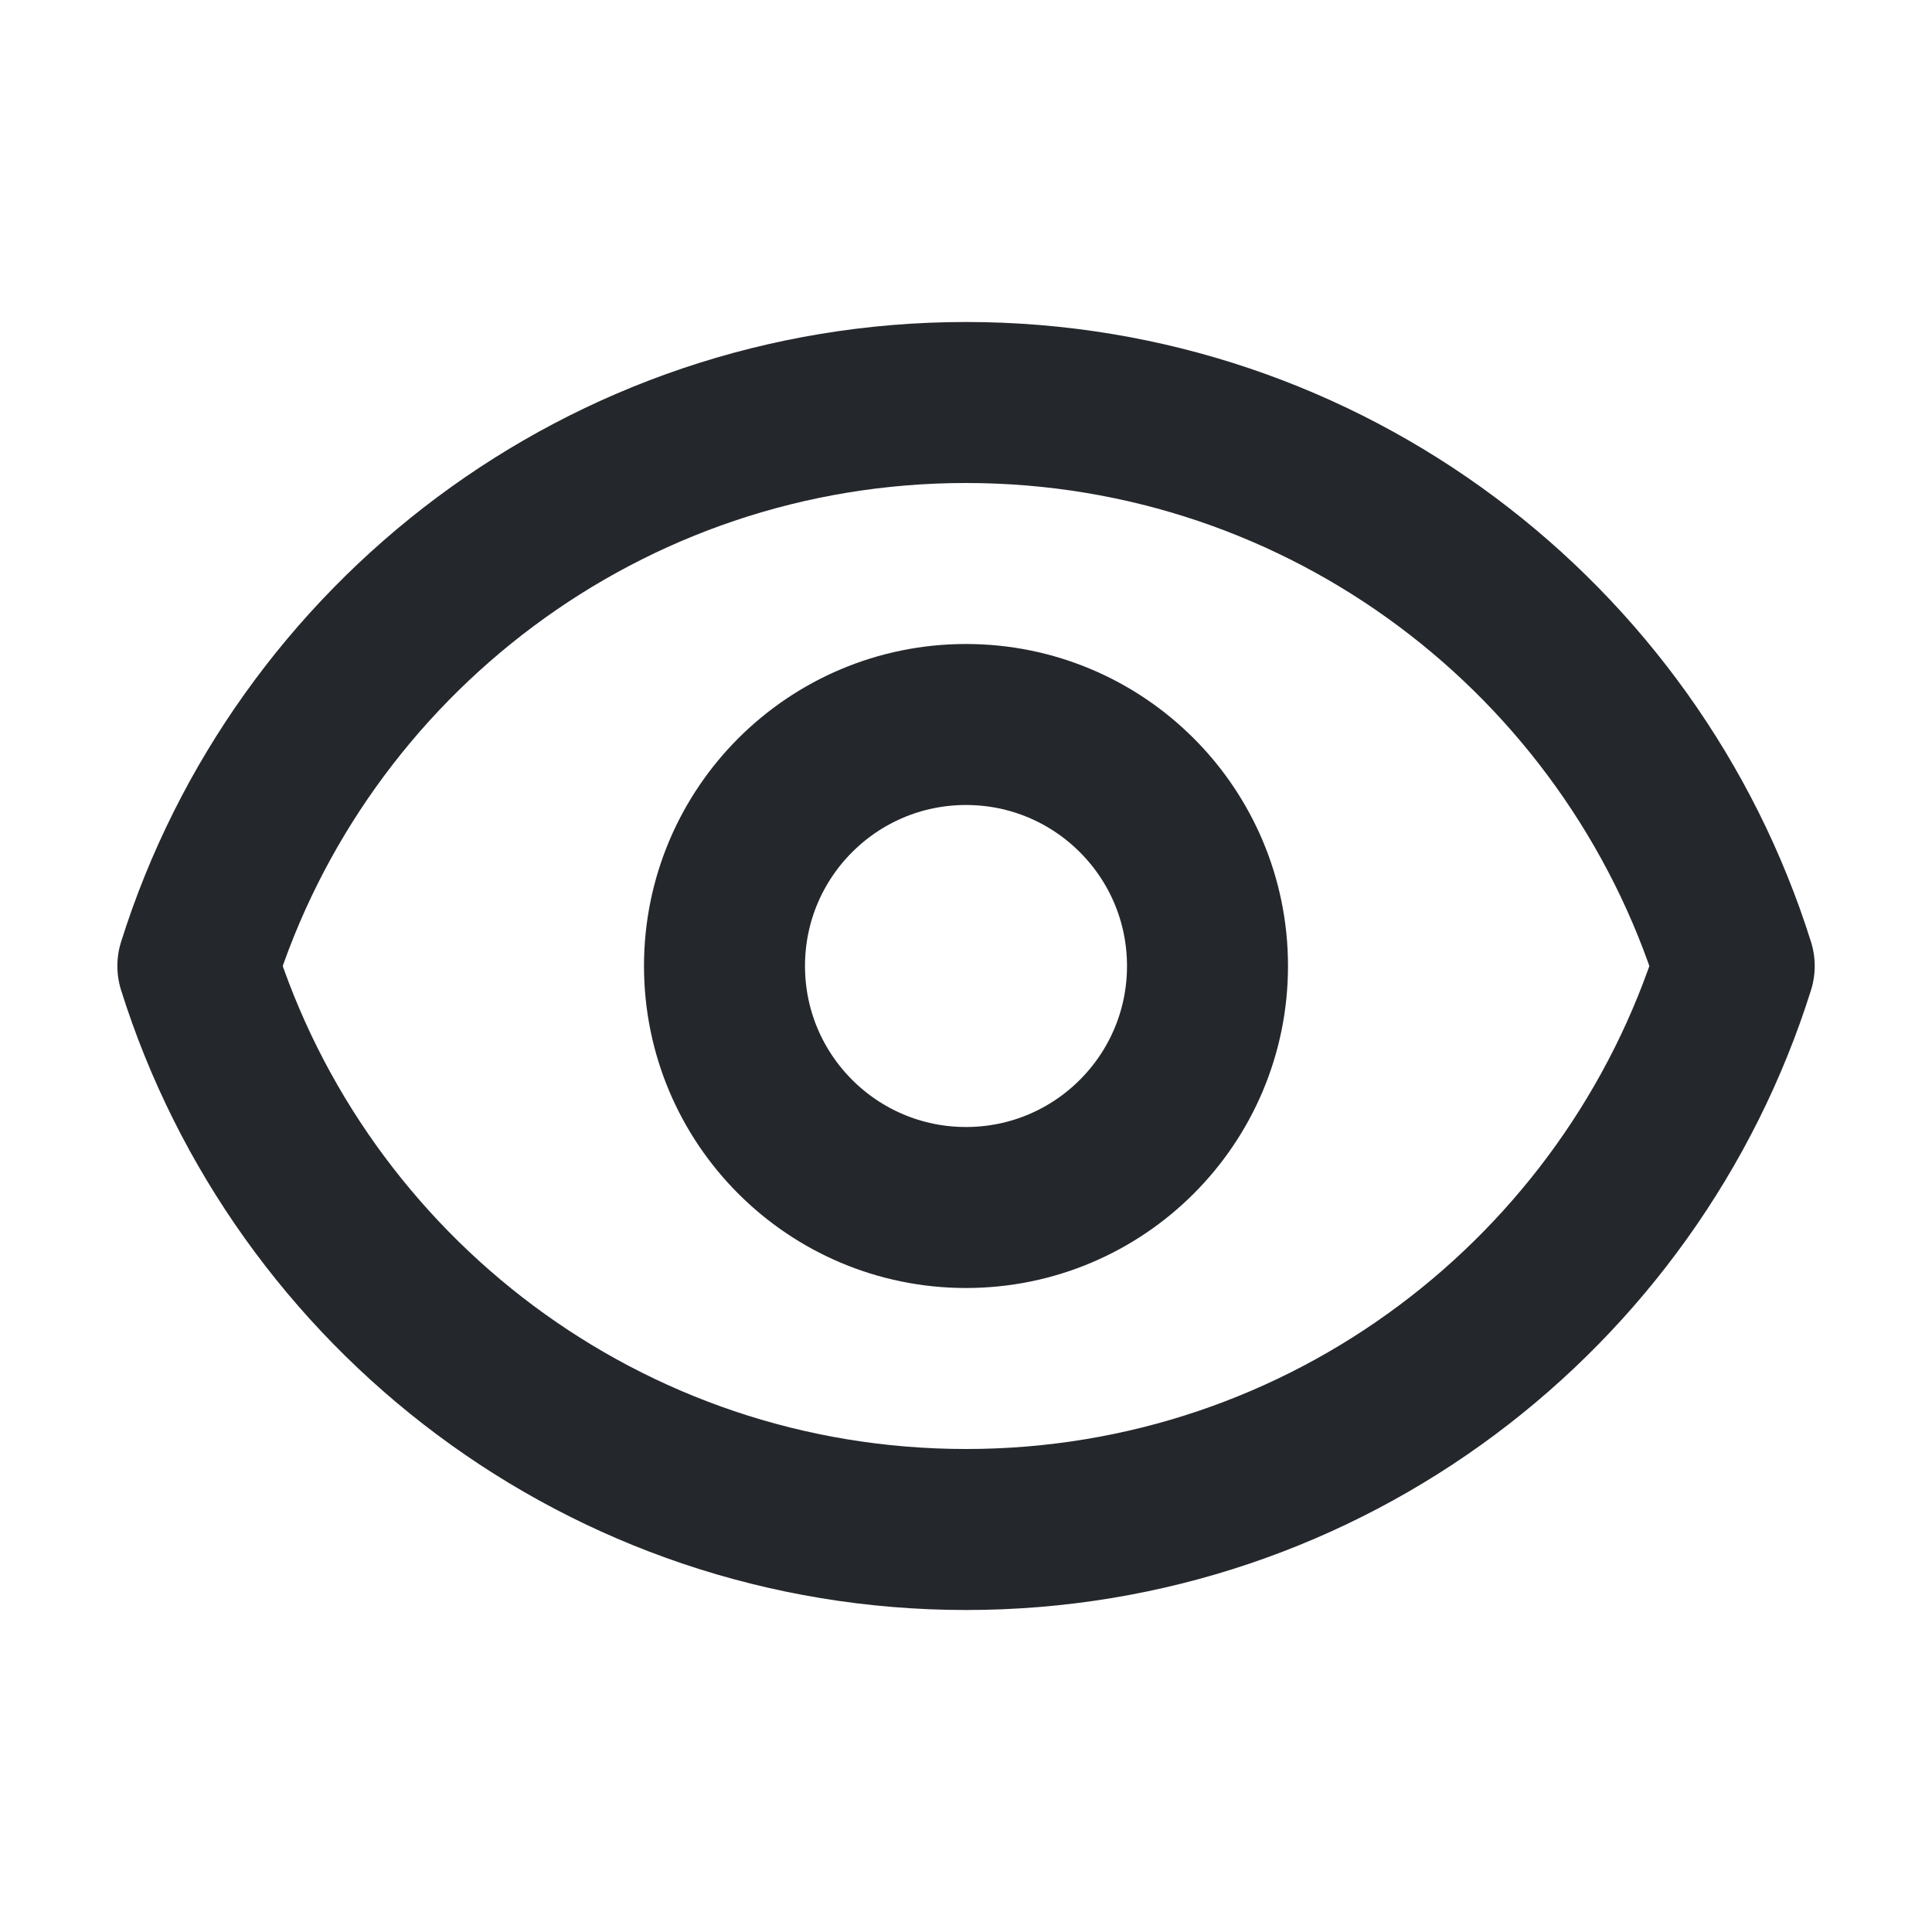
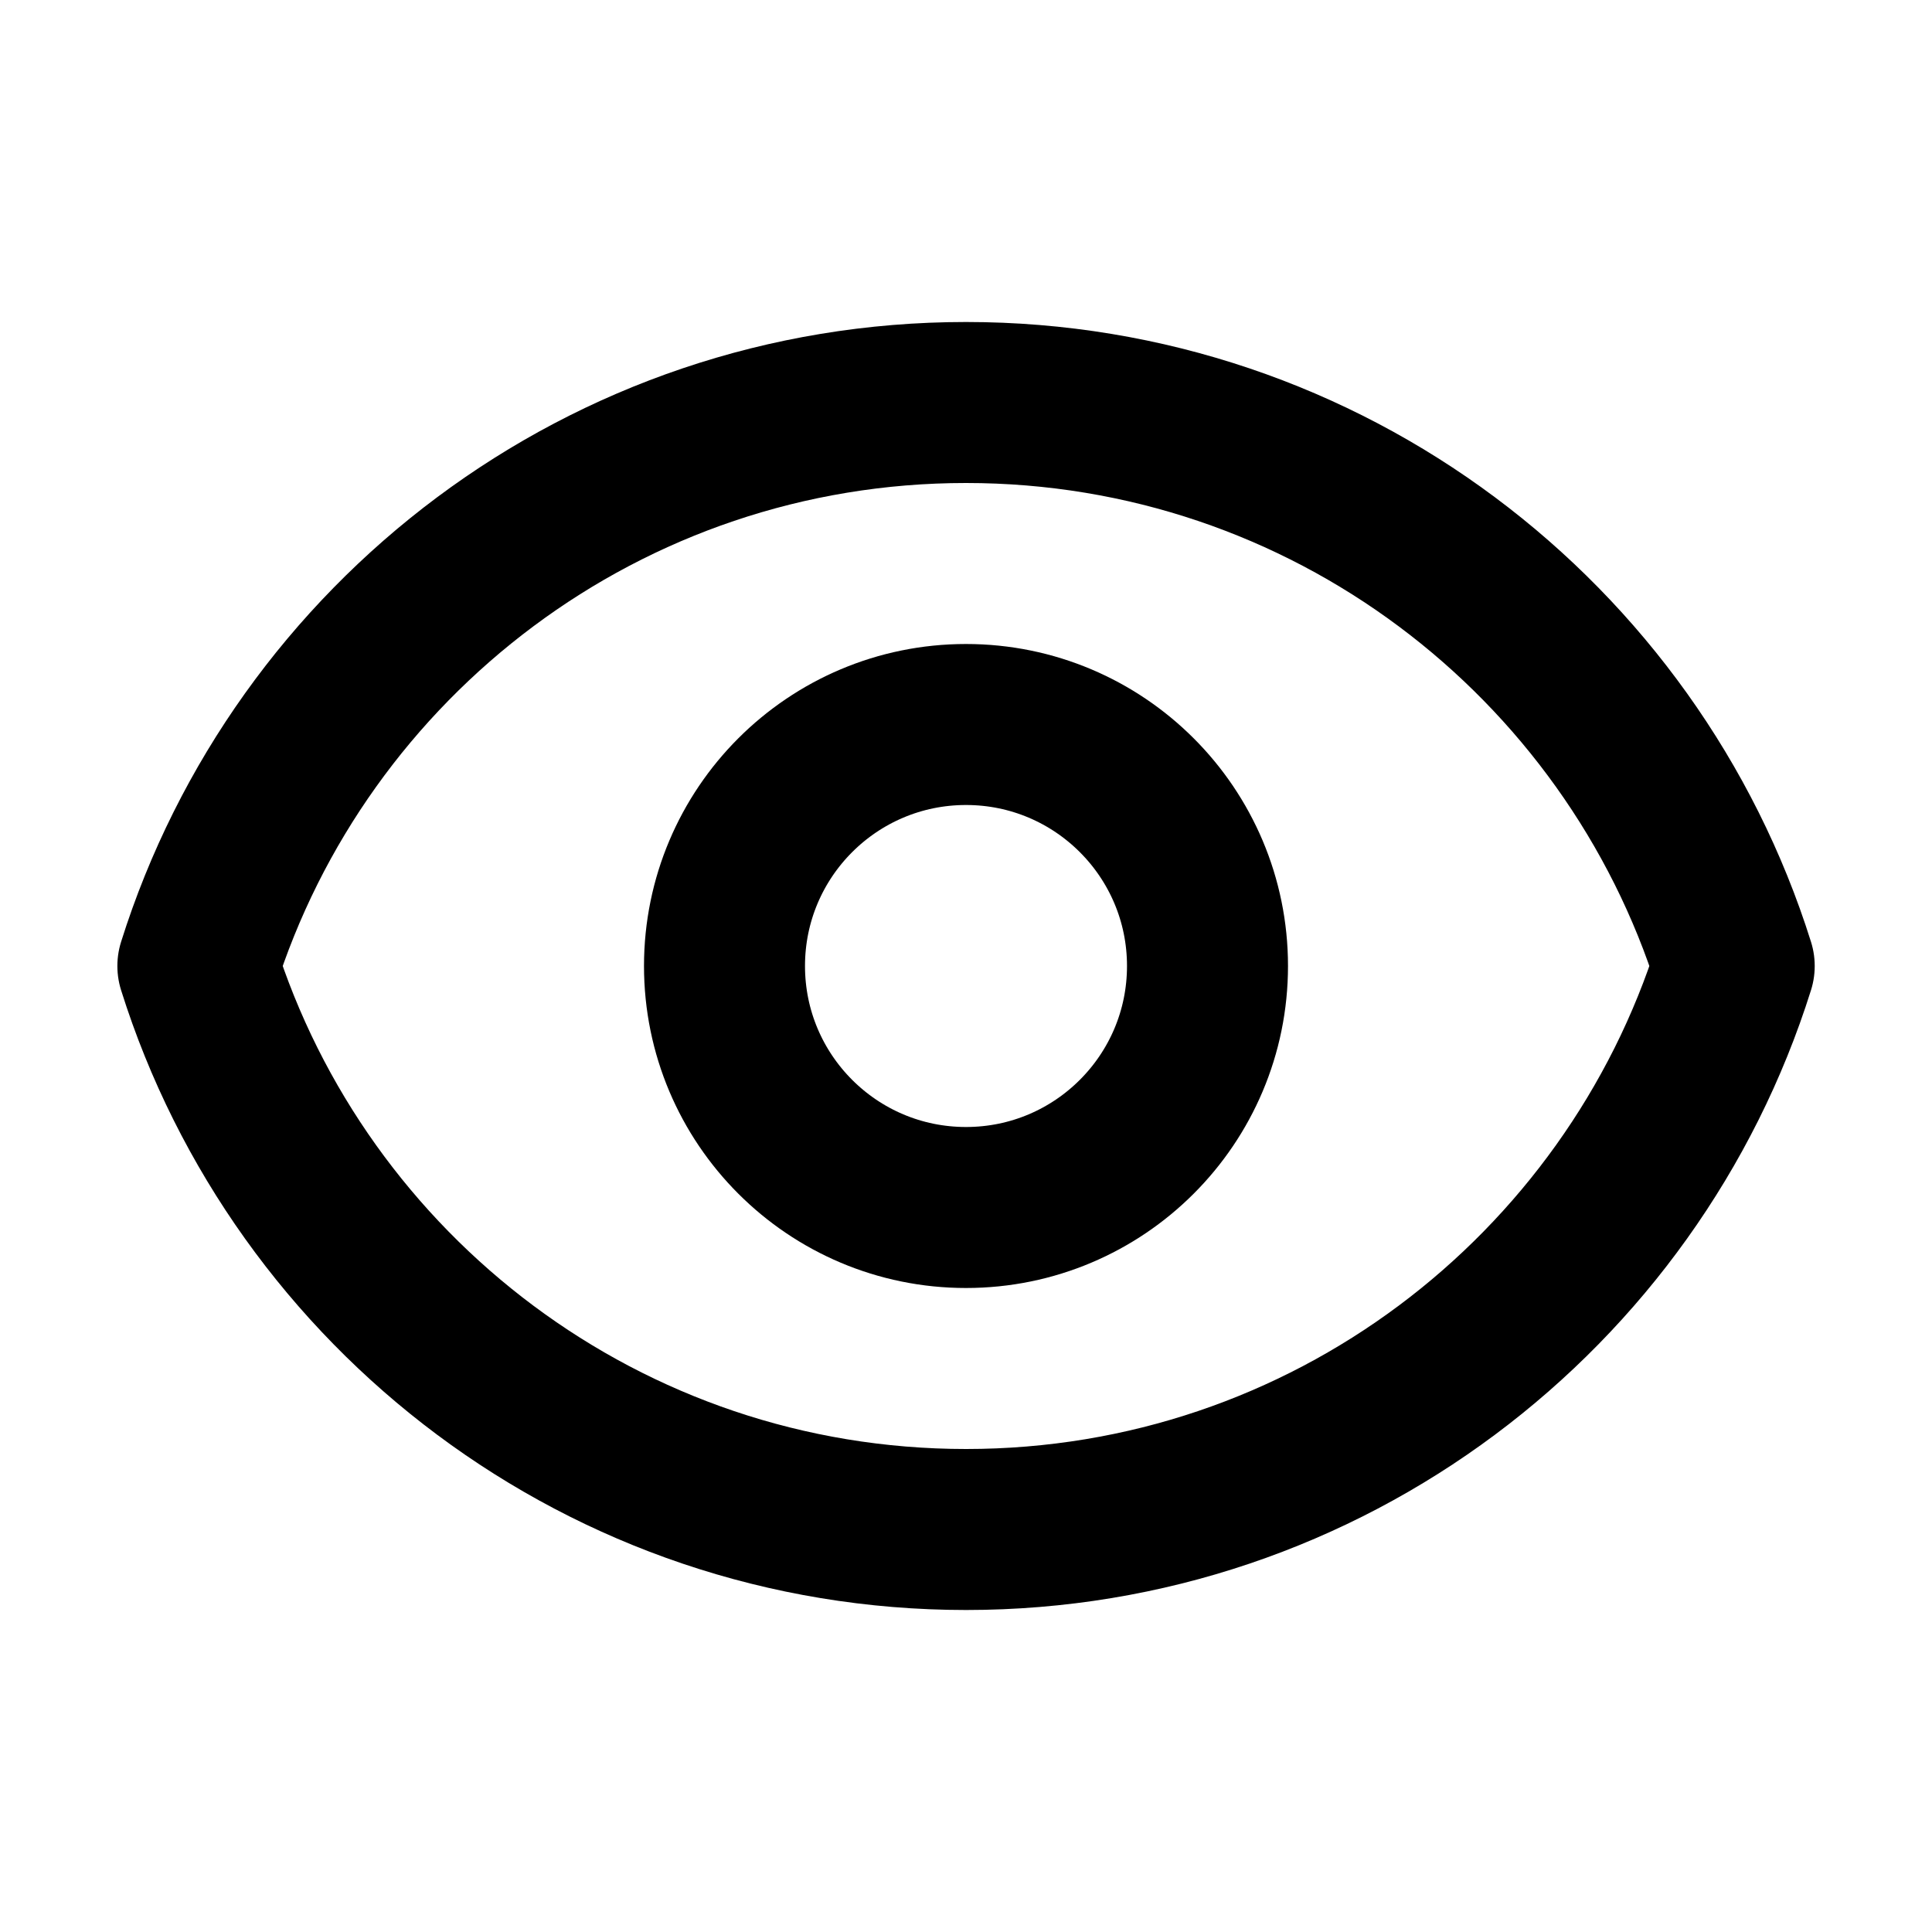
<svg xmlns="http://www.w3.org/2000/svg" width="24" height="24" viewBox="0 0 24 24" fill="none">
-   <path d="M15 12C15 13.657 13.657 15 12 15C10.343 15 9 13.657 9 12C9 10.343 10.343 9 12 9C13.657 9 15 10.343 15 12Z" stroke="#24272C" stroke-width="2" stroke-linecap="round" stroke-linejoin="round" />
-   <path d="M2.458 12C3.733 7.943 7.523 5 12 5C16.478 5 20.268 7.943 21.543 12C20.268 16.057 16.478 19 12.001 19C7.523 19 3.733 16.057 2.458 12Z" stroke="#24272C" stroke-width="2" stroke-linecap="round" stroke-linejoin="round" />
+   <path d="M15 12C15 13.657 13.657 15 12 15C10.343 15 9 13.657 9 12C9 10.343 10.343 9 12 9C13.657 9 15 10.343 15 12Z" stroke="currentColor" stroke-width="2" stroke-linecap="round" stroke-linejoin="round" />
+   <path d="M2.458 12C3.733 7.943 7.523 5 12 5C16.478 5 20.268 7.943 21.543 12C20.268 16.057 16.478 19 12.001 19C7.523 19 3.733 16.057 2.458 12Z" stroke="currentColor" stroke-width="2" stroke-linecap="round" stroke-linejoin="round" />
</svg>
